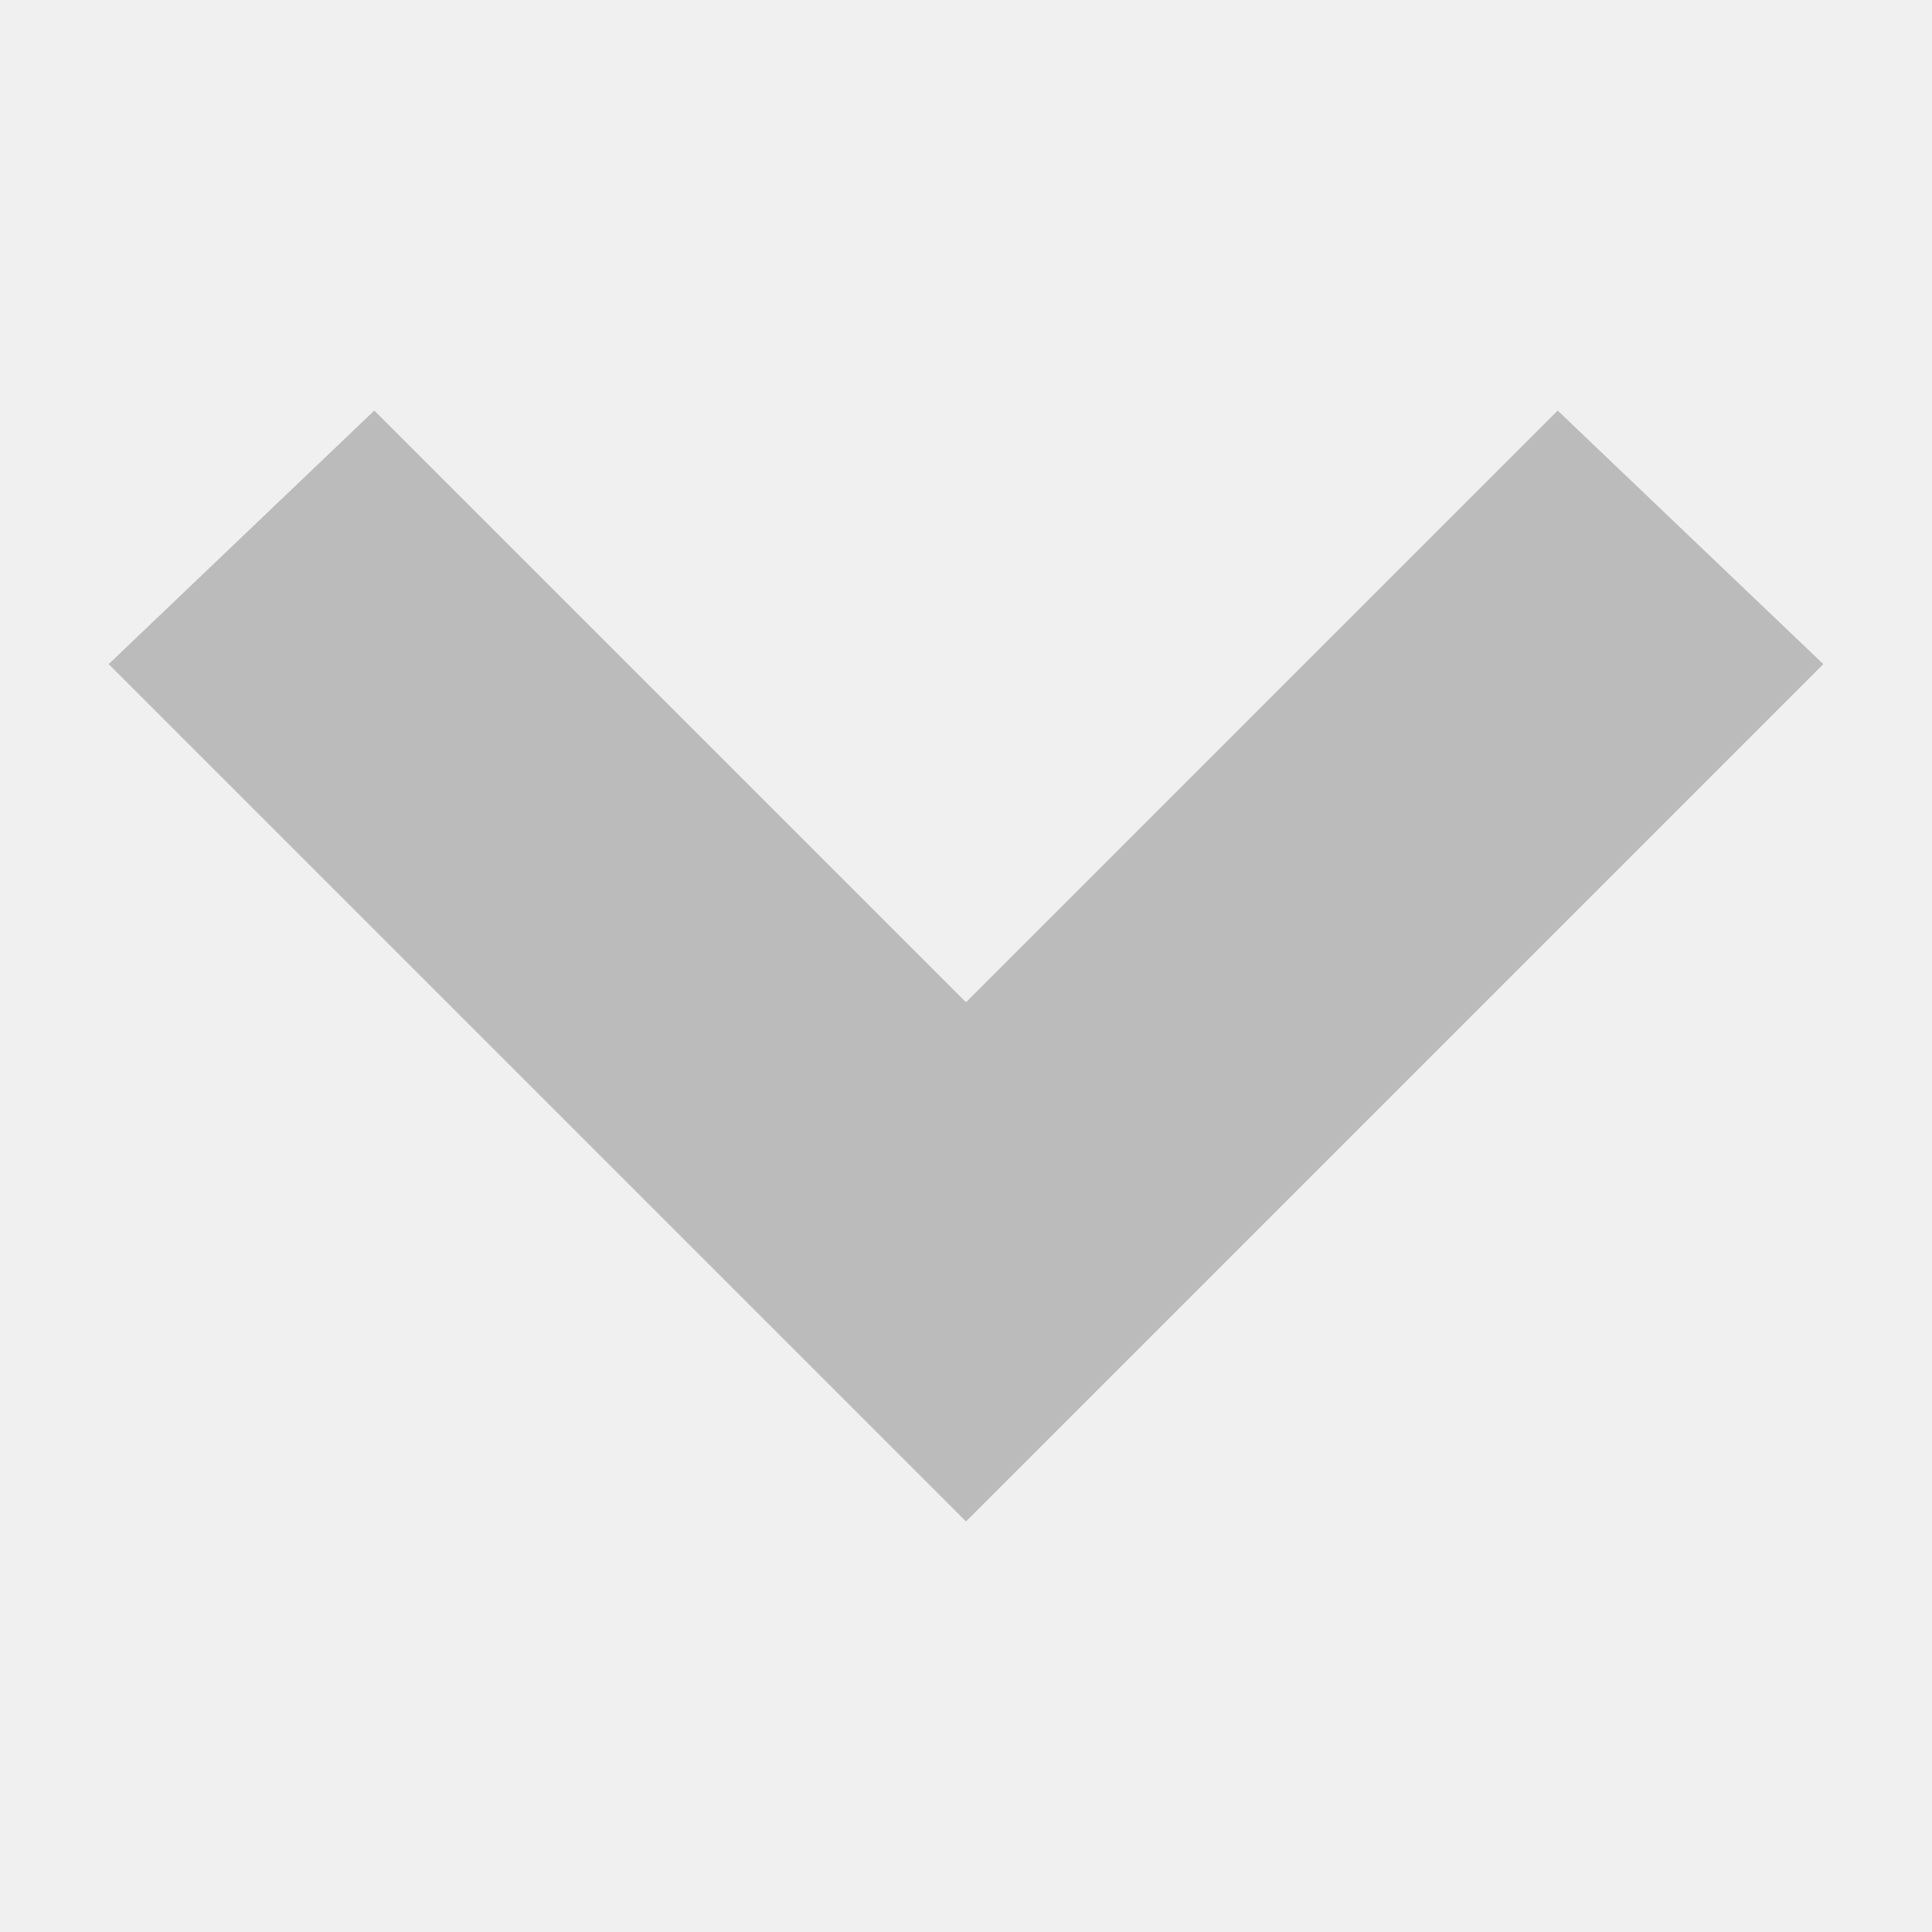
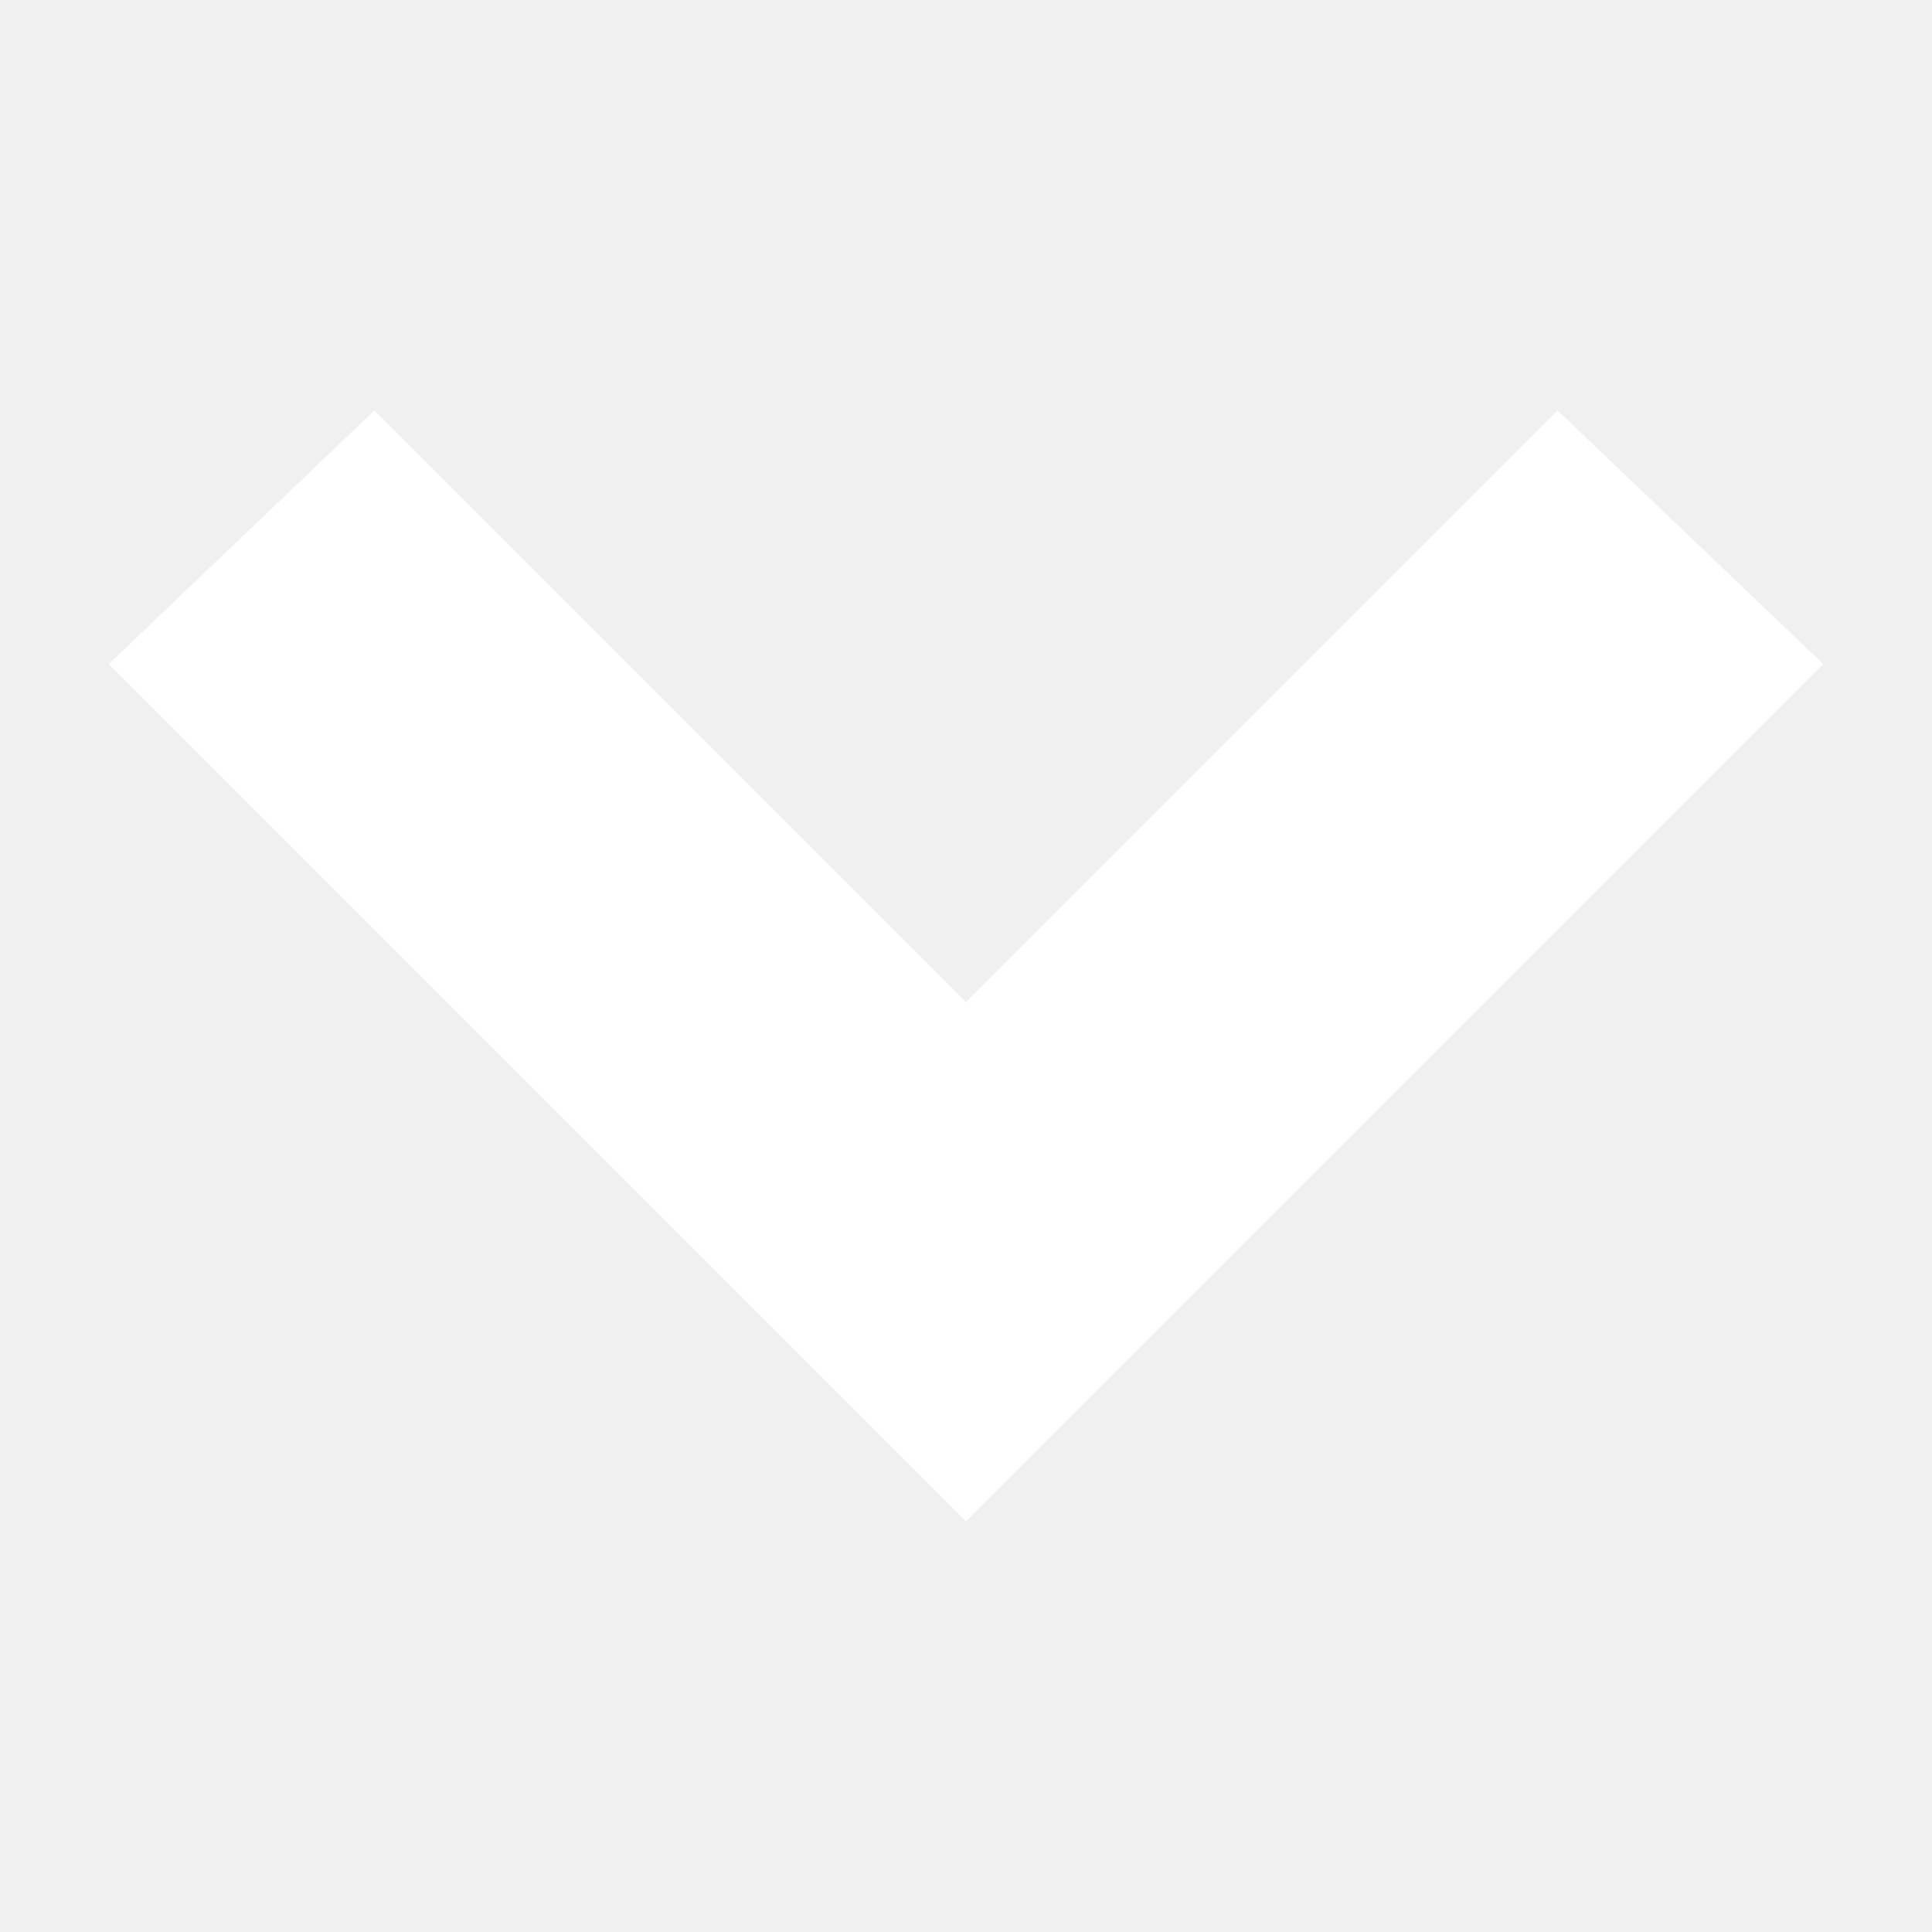
<svg xmlns="http://www.w3.org/2000/svg" version="1.1" id="Layer_1" x="0px" y="0px" width="16px" height="16px" viewBox="0 0 16 16" style="enable-background:new 0 0 16 16;" xml:space="preserve">
  <style type="text/css">
- 	.st0{fill:#BBBBBB;}
+ 	.st0{fill:white;}
</style>
  <g>
    <polygon class="st0" points="0.9,5.5 3.1,3.4 8,8.3 12.9,3.4 15.1,5.5 8,12.6  " />
  </g>
</svg>
